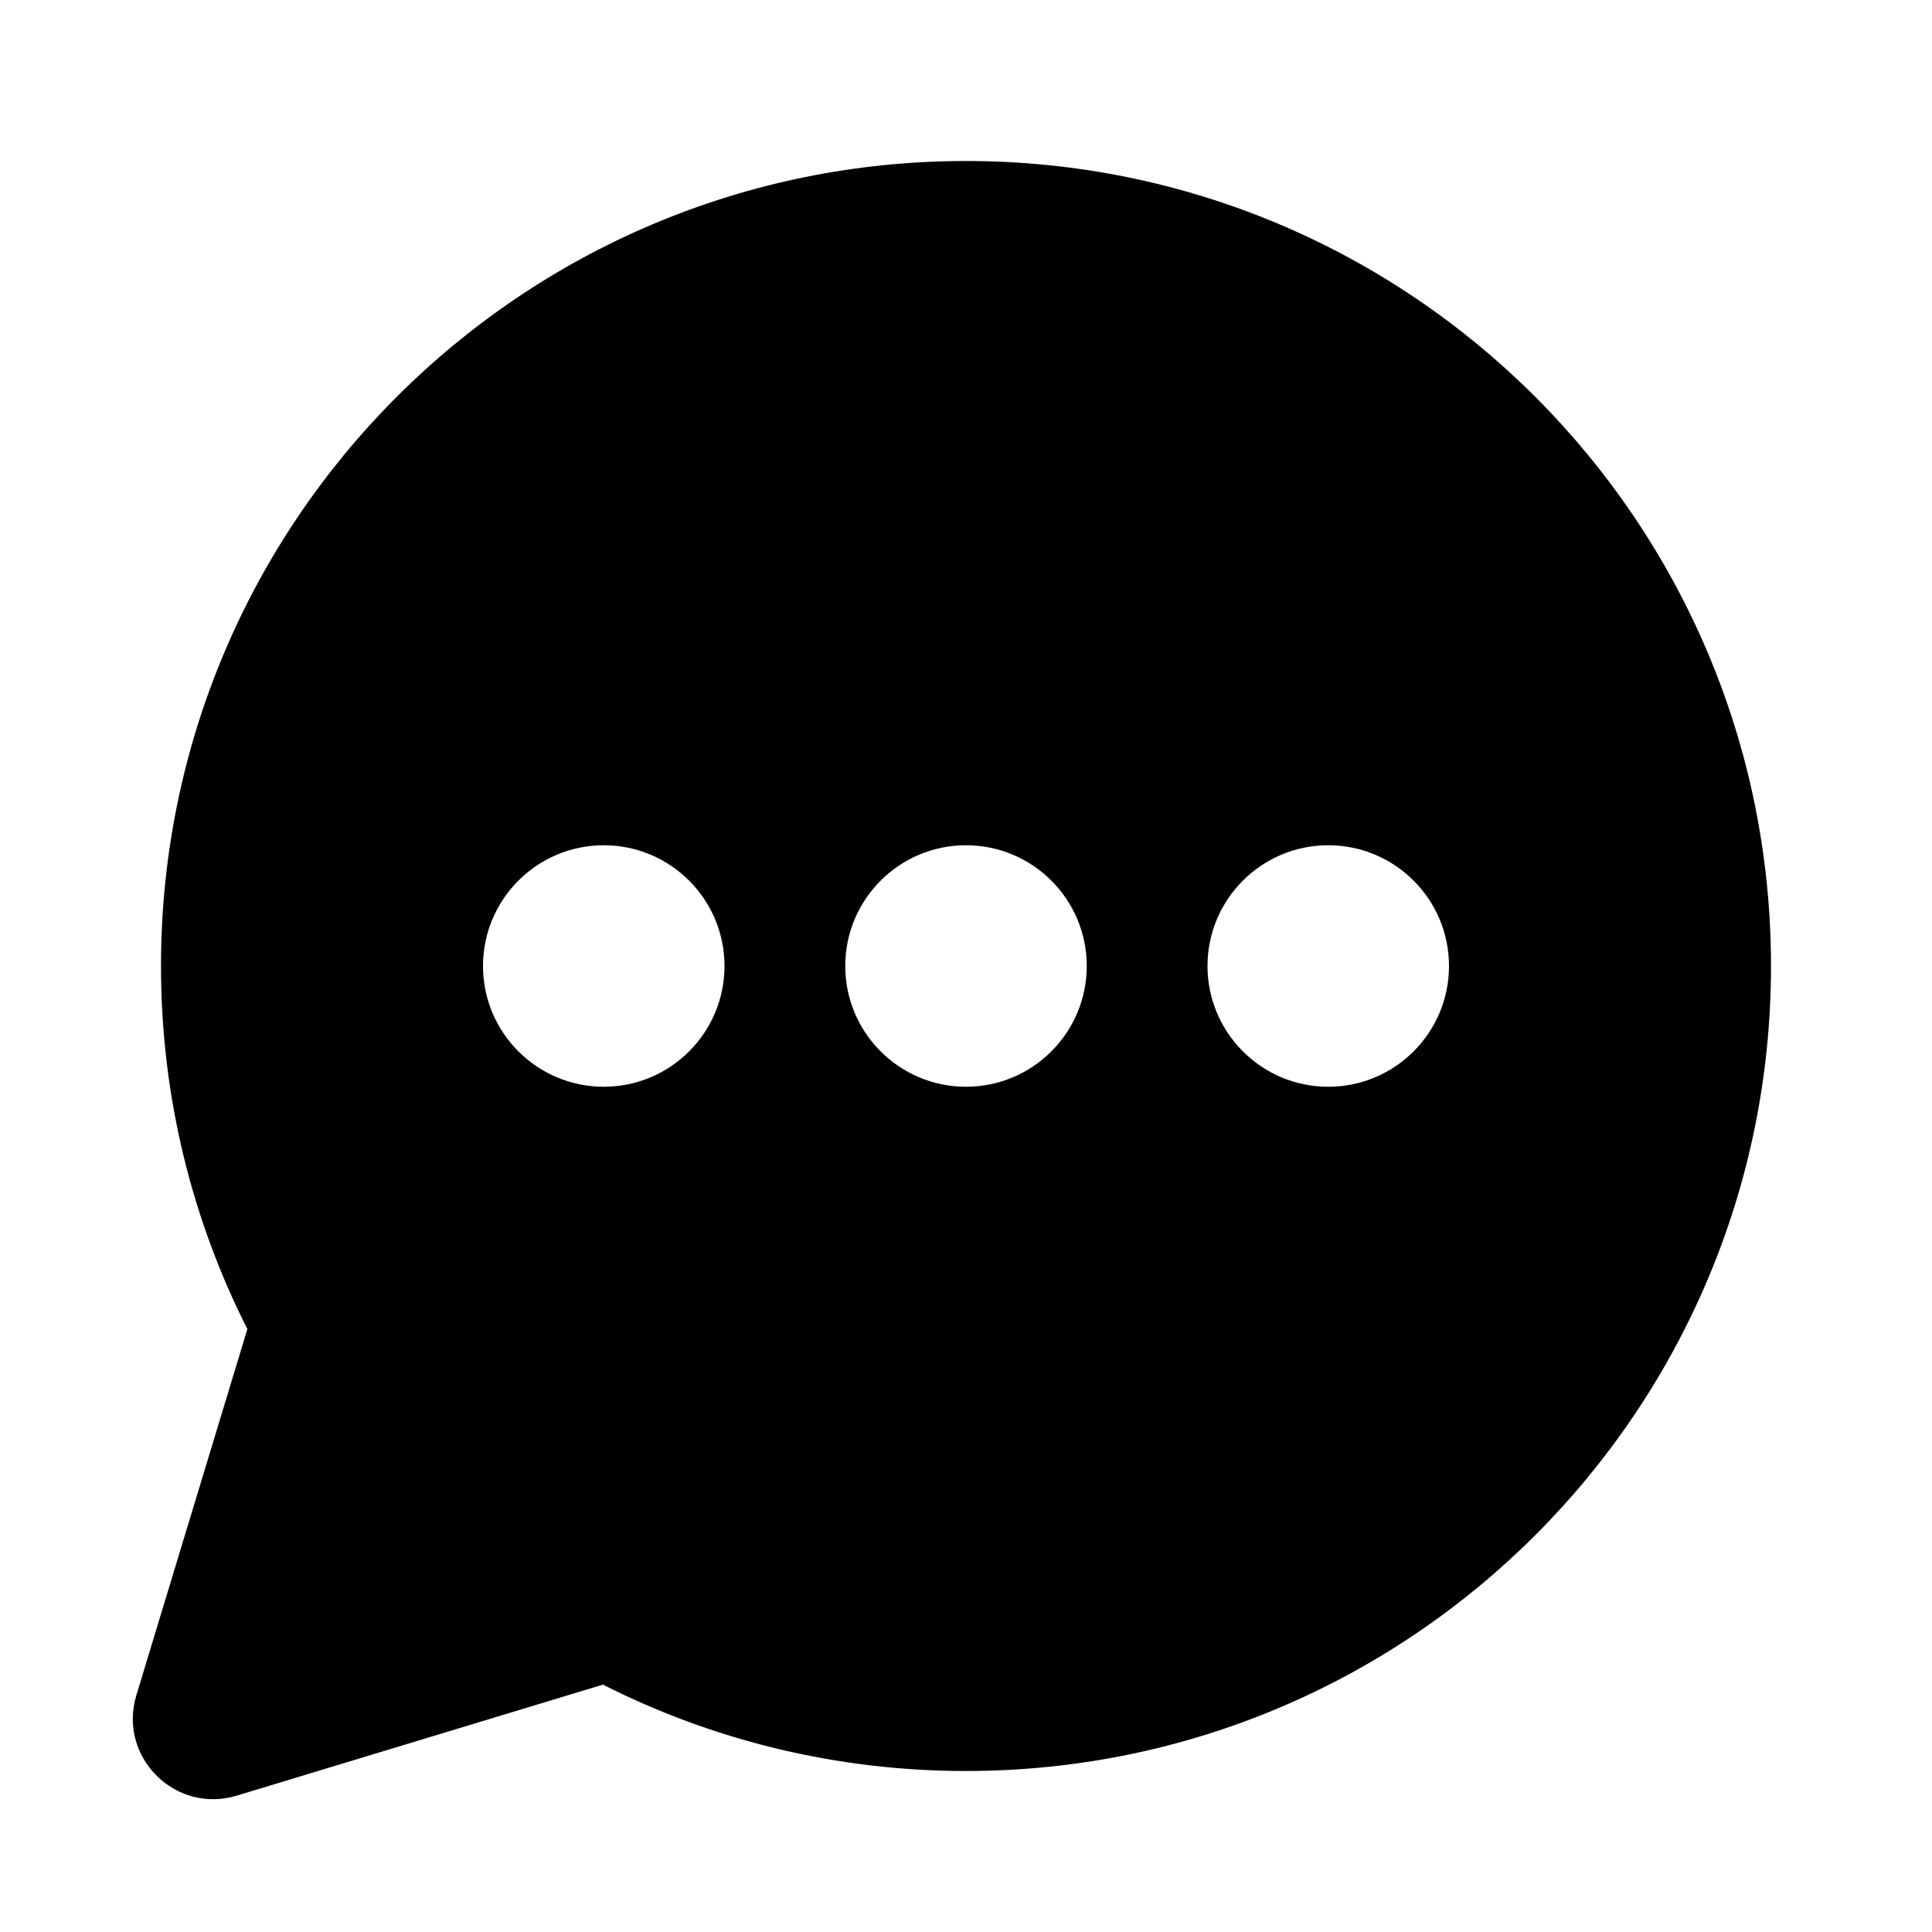
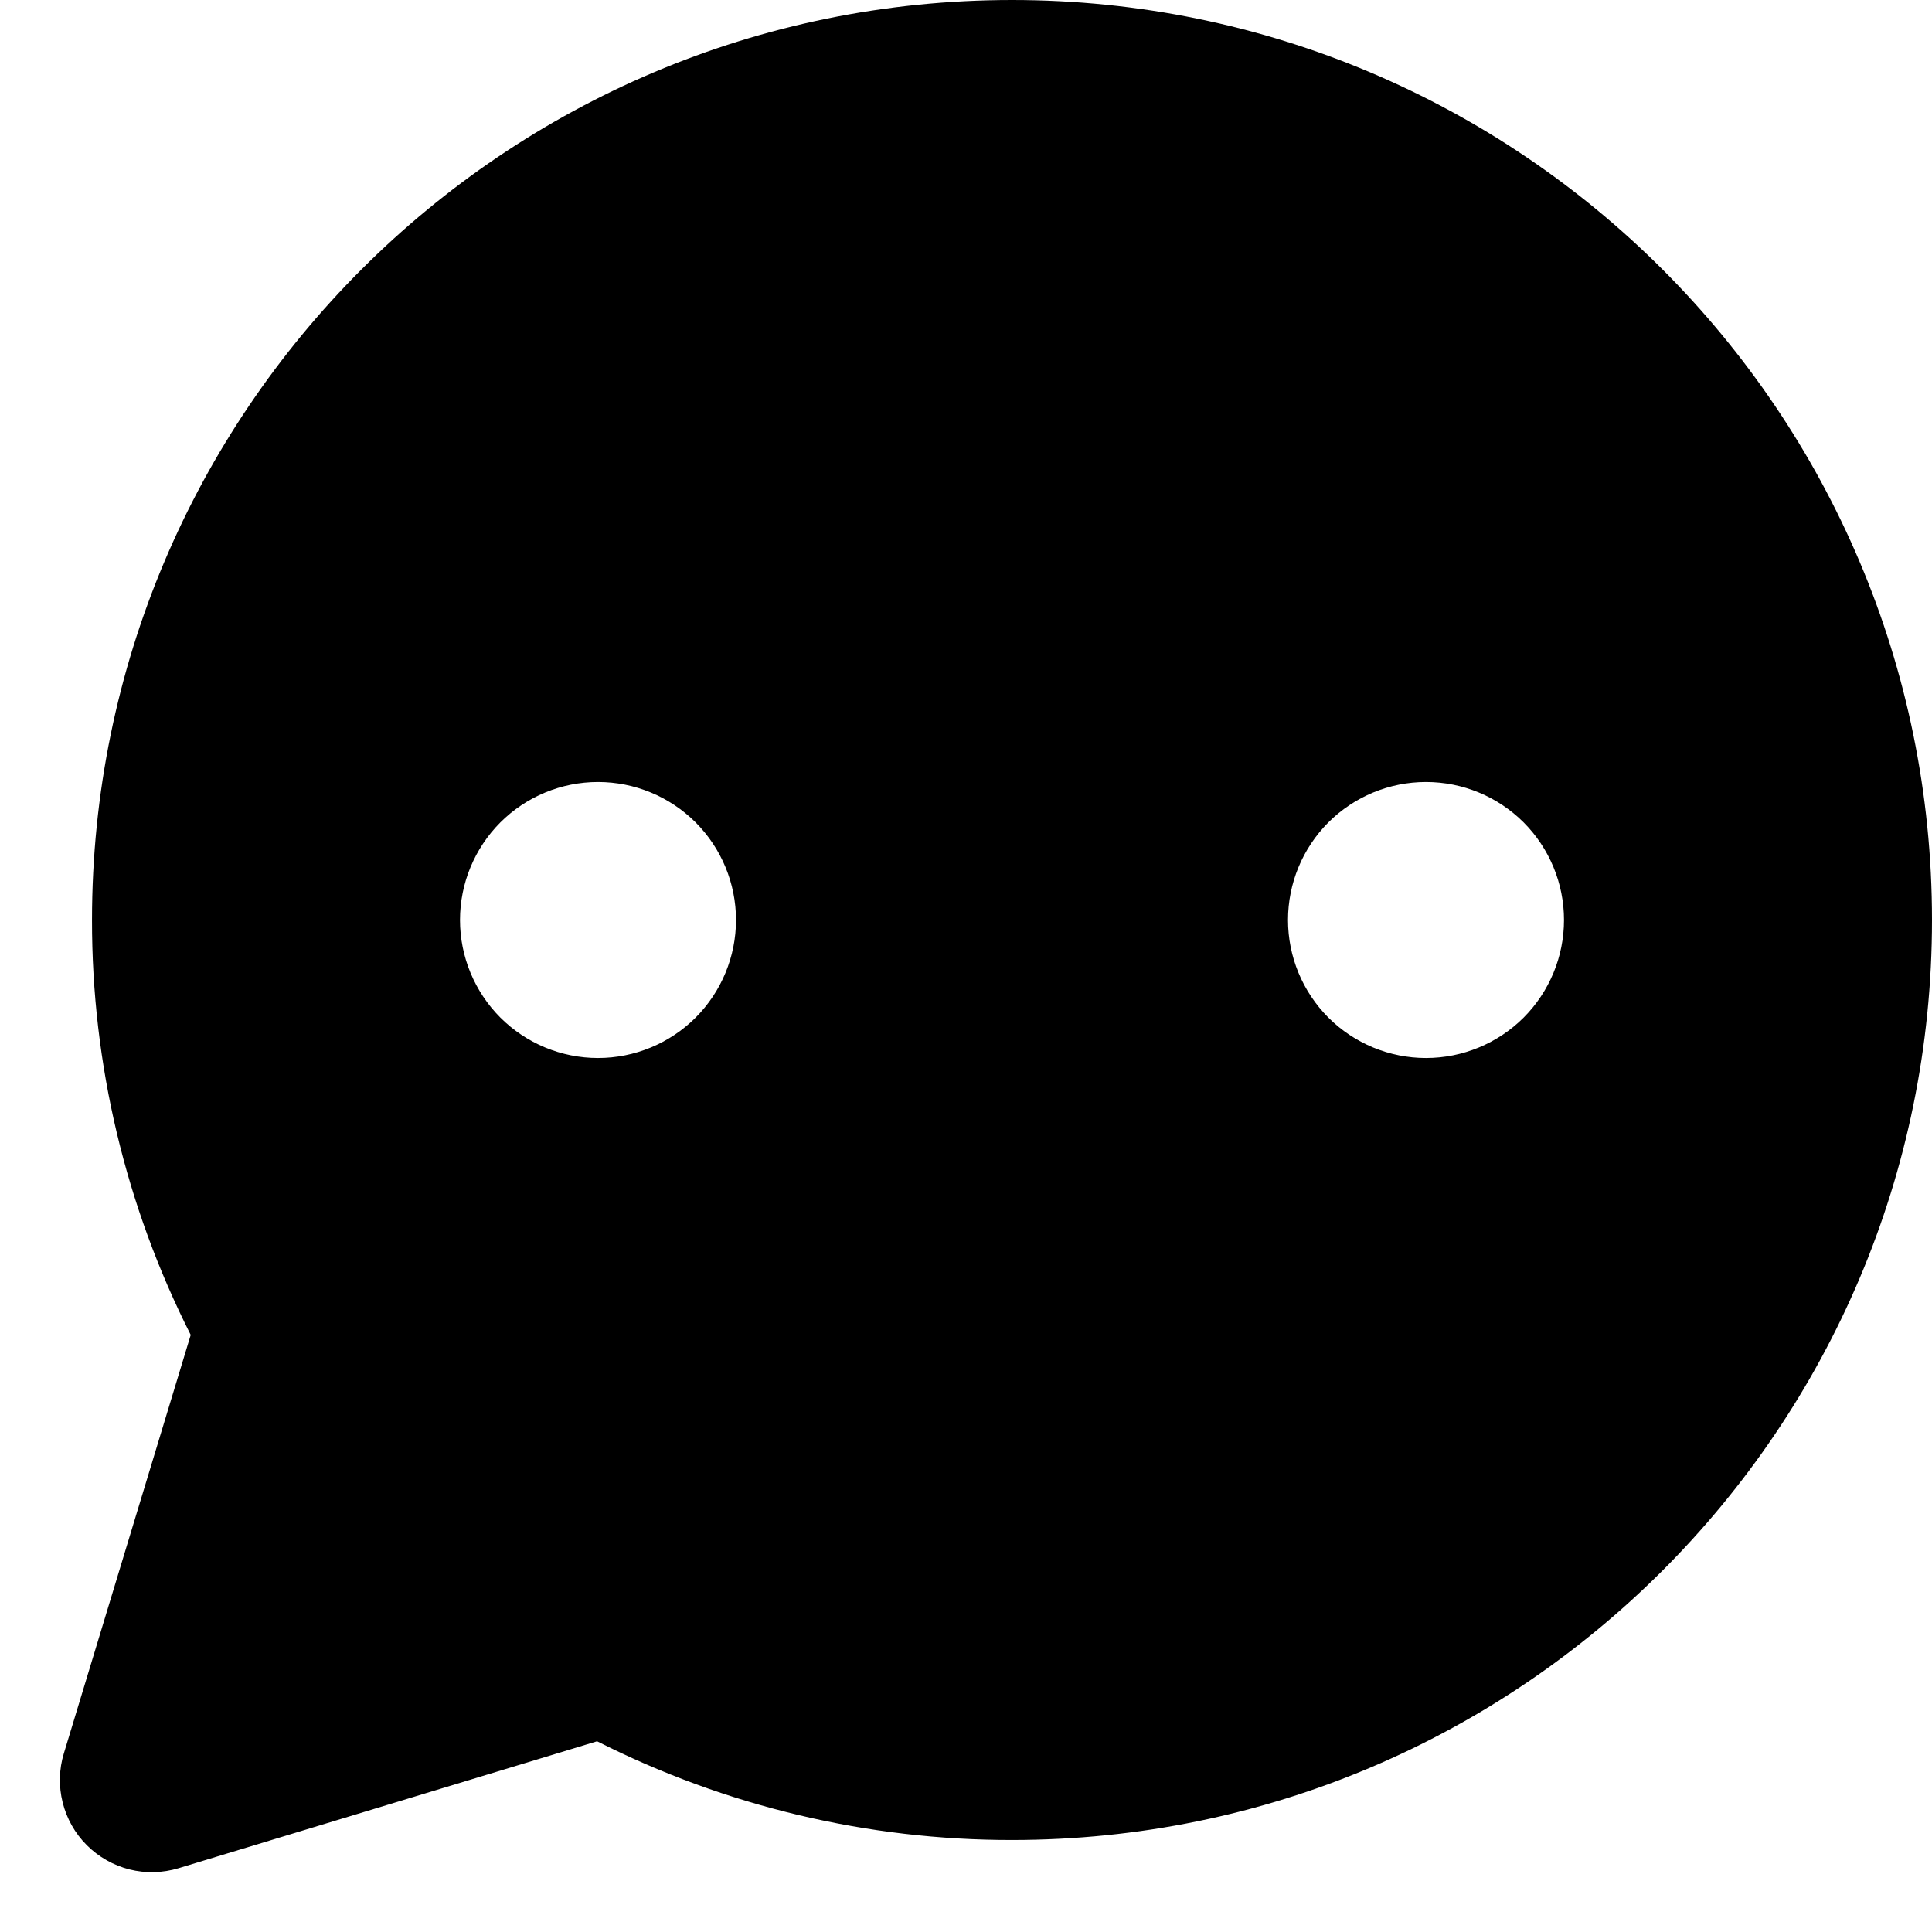
- <svg xmlns="http://www.w3.org/2000/svg" width="24" height="24" viewBox="0 0 24 24" fill="none">
-   <path fill-rule="evenodd" clip-rule="evenodd" d="M22 12C22 17.523 17.523 22 12 22C10.377 22 8.845 21.613 7.49 20.927L2.941 22.306C2.176 22.538 1.462 21.824 1.694 21.059L3.073 16.51C2.387 15.155 2 13.623 2 12C2 6.477 6.477 2 12 2C17.523 2 22 6.477 22 12ZM7.5 13.5C8.328 13.5 9 12.828 9 12C9 11.172 8.328 10.5 7.5 10.5C6.672 10.5 6 11.172 6 12C6 12.828 6.672 13.5 7.5 13.5ZM13.5 12C13.5 12.828 12.828 13.5 12 13.5C11.172 13.5 10.5 12.828 10.5 12C10.5 11.172 11.172 10.5 12 10.5C12.828 10.5 13.5 11.172 13.5 12ZM16.5 13.5C17.328 13.5 18 12.828 18 12C18 11.172 17.328 10.5 16.5 10.5C15.672 10.5 15 11.172 15 12C15 12.828 15.672 13.5 16.5 13.5Z" fill="black" />
+ <svg xmlns="http://www.w3.org/2000/svg" width="21" height="21" viewBox="0 0 21 21" fill="none">
+   <path d="M21 10C21 15.523 16.523 20 11 20C9.433 20.002 7.888 19.634 6.49 18.927L1.94 20.307C1.767 20.359 1.583 20.364 1.407 20.32C1.231 20.275 1.071 20.184 0.943 20.056C0.815 19.928 0.725 19.768 0.681 19.592C0.637 19.416 0.641 19.232 0.694 19.059L2.073 14.51C1.366 13.112 0.998 11.567 1 10C1 4.477 5.477 0 11 0C16.523 0 21 4.477 21 10ZM6.5 11.5C6.898 11.5 7.279 11.342 7.561 11.061C7.842 10.779 8 10.398 8 10C8 9.602 7.842 9.221 7.561 8.939C7.279 8.658 6.898 8.5 6.5 8.5C6.102 8.5 5.721 8.658 5.439 8.939C5.158 9.221 5 9.602 5 10C5 10.398 5.158 10.779 5.439 11.061C5.721 11.342 6.102 11.5 6.5 11.5ZM12.5 10C12.5 10.398 12.342 10.779 12.061 11.061C11.779 11.342 11.398 11.5 11 11.5C10.602 11.5 10.221 11.342 9.939 11.061C9.658 10.779 9.5 10.398 9.5 10C9.5 9.602 9.658 9.221 9.939 8.939C10.221 8.658 10.602 8.5 11 8.5C11.398 8.5 11.779 8.658 12.061 8.939C12.342 9.221 12.5 9.602 12.5 10ZM15.5 11.5C15.898 11.5 16.279 11.342 16.561 11.061C16.842 10.779 17 10.398 17 10C17 9.602 16.842 9.221 16.561 8.939C16.279 8.658 15.898 8.5 15.5 8.5C15.102 8.5 14.721 8.658 14.439 8.939C14.158 9.221 14 9.602 14 10C14 10.398 14.158 10.779 14.439 11.061C14.721 11.342 15.102 11.5 15.5 11.5Z" fill="black" />
</svg>
